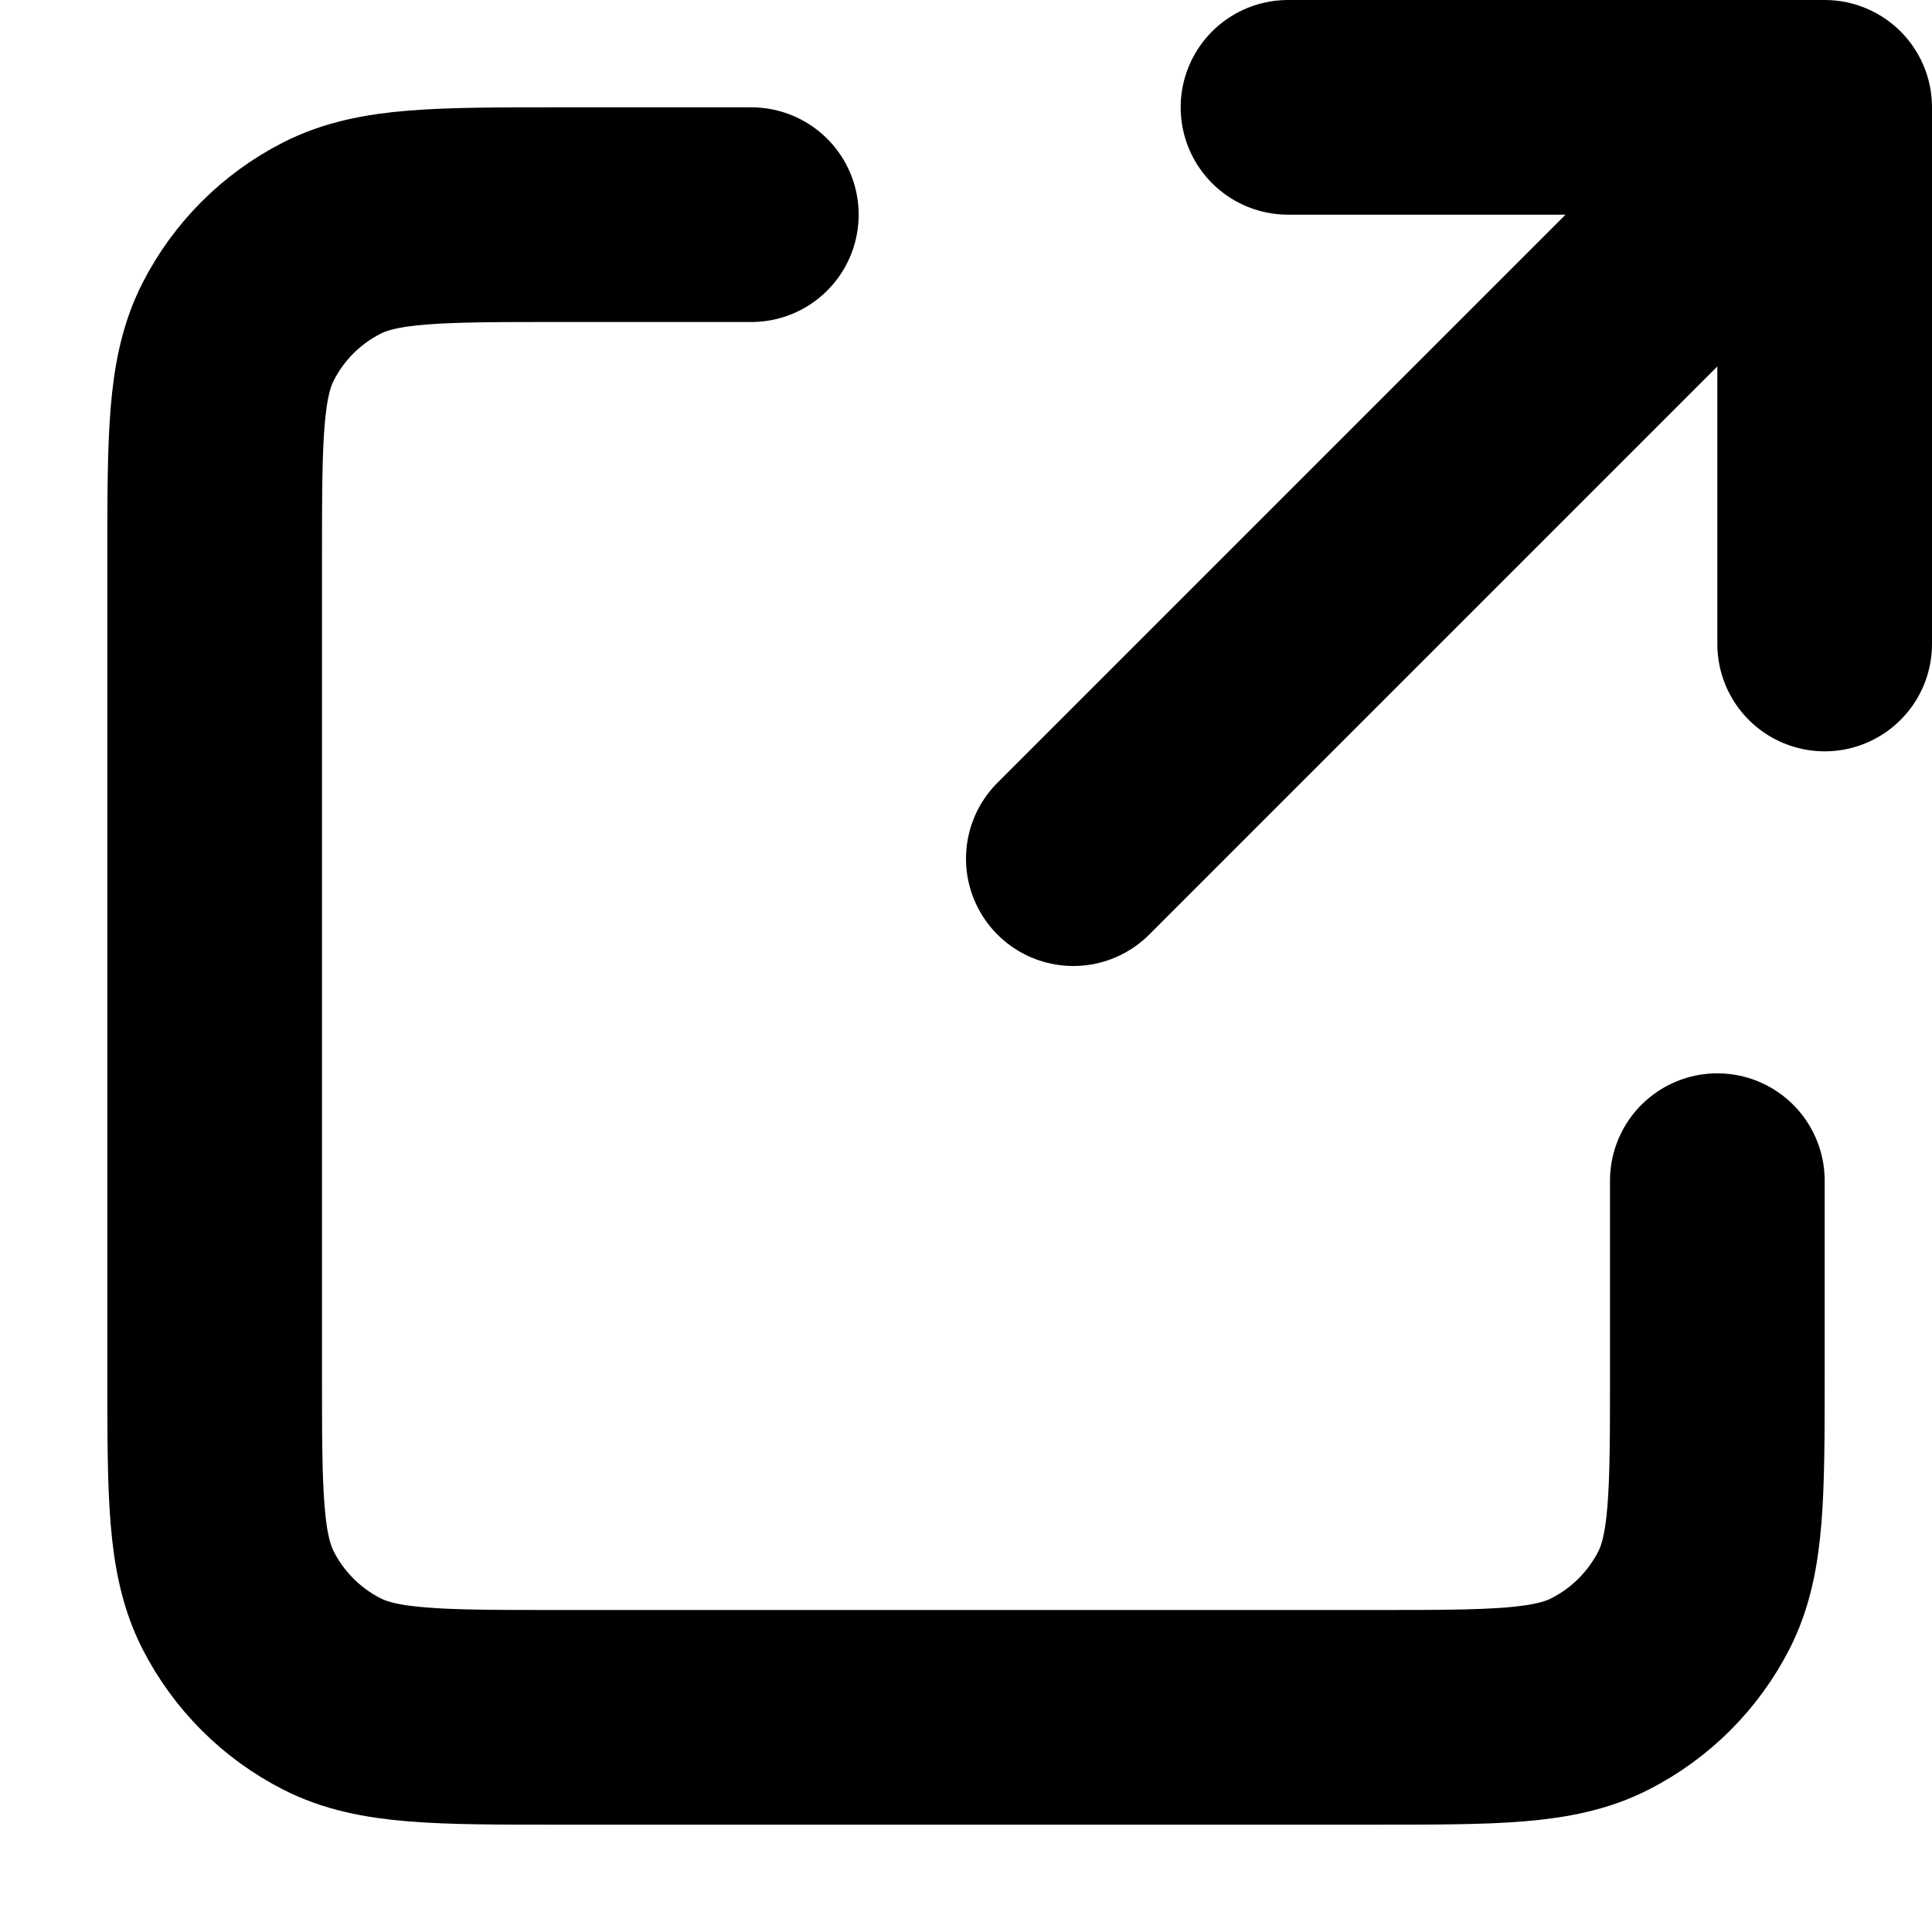
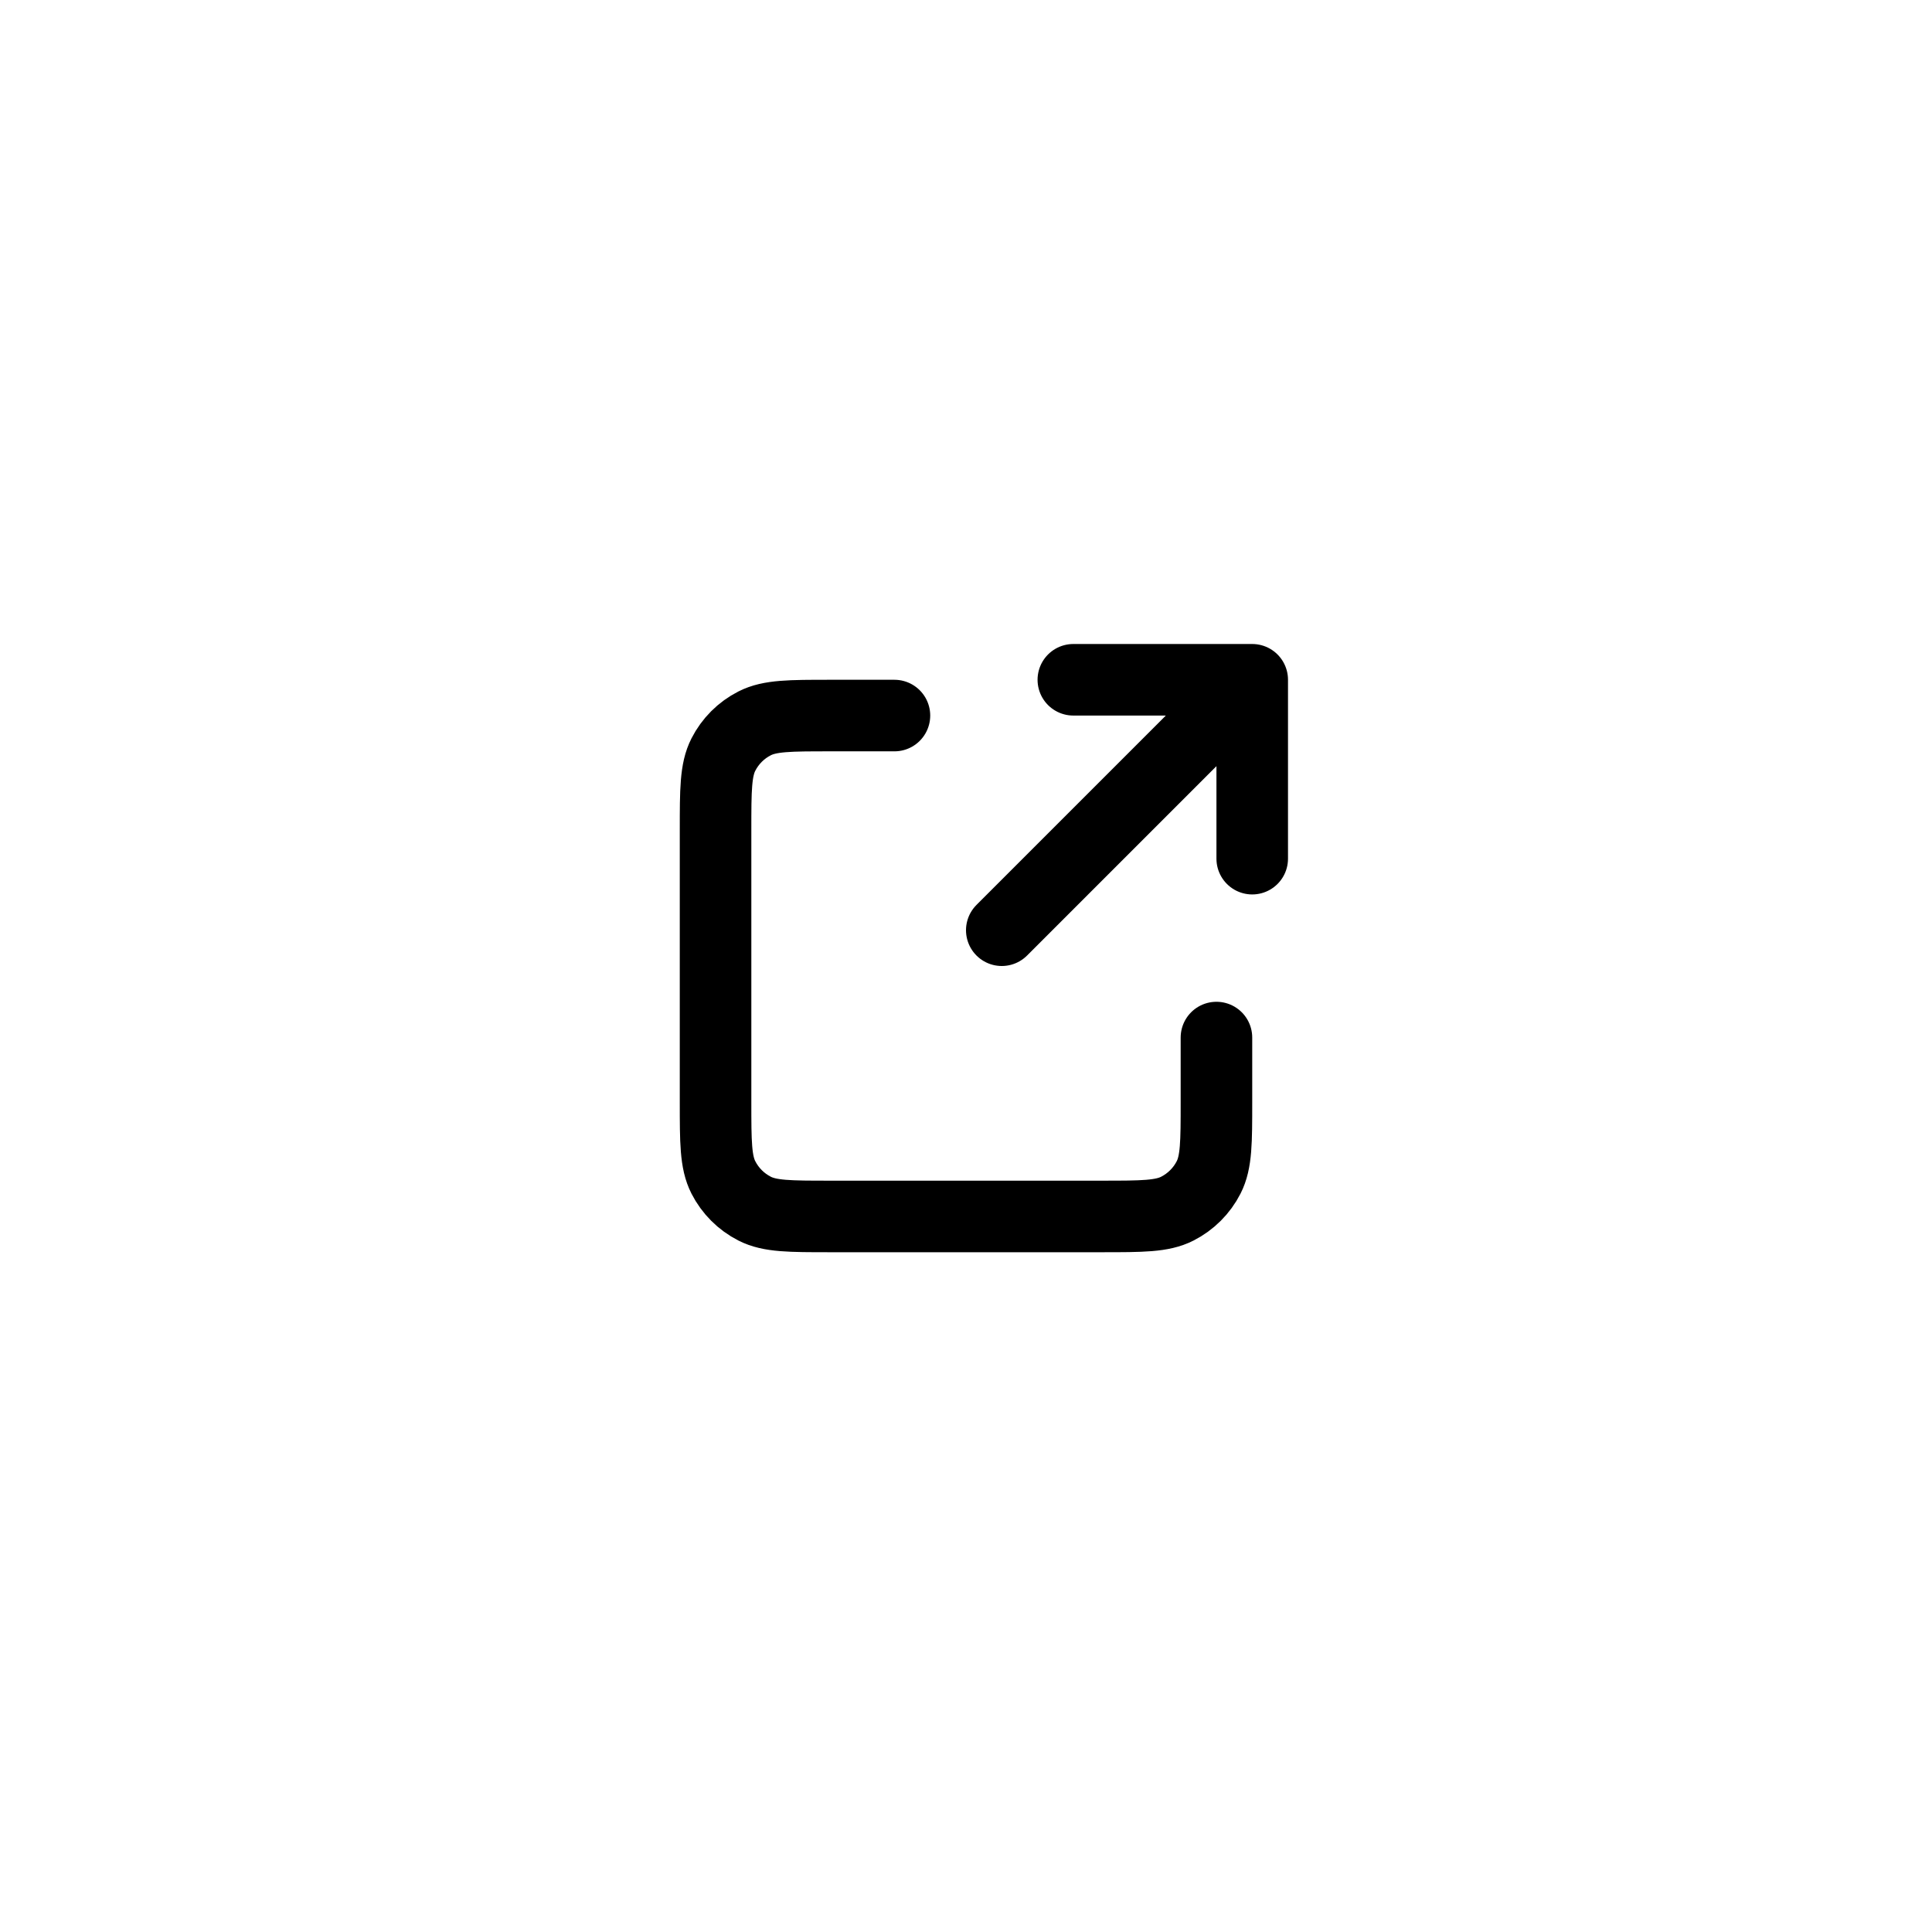
- <svg xmlns="http://www.w3.org/2000/svg" width="800px" height="800px" viewBox="3 3 18 18" fill="none">
+ <svg xmlns="http://www.w3.org/2000/svg" width="800px" height="800px" viewBox="-15 -15 54 54" fill="none">
  <path d="M10 5H8.2C7.08 5 6.52 5 6.092 5.218C5.715 5.41 5.41 5.715 5.218 6.092C5 6.52 5 7.08 5 8.2V15.8C5 16.92 5 17.48 5.218 17.908C5.41 18.284 5.715 18.59 6.092 18.782C6.519 19 7.079 19 8.197 19H15.803C16.921 19 17.48 19 17.907 18.782C18.284 18.59 18.59 18.284 18.782 17.908C19 17.48 19 16.921 19 15.803V14M20 9V4M20 4H15M20 4L13 11" stroke="#000" stroke-width="2" stroke-linecap="round" stroke-linejoin="round" />
</svg>
